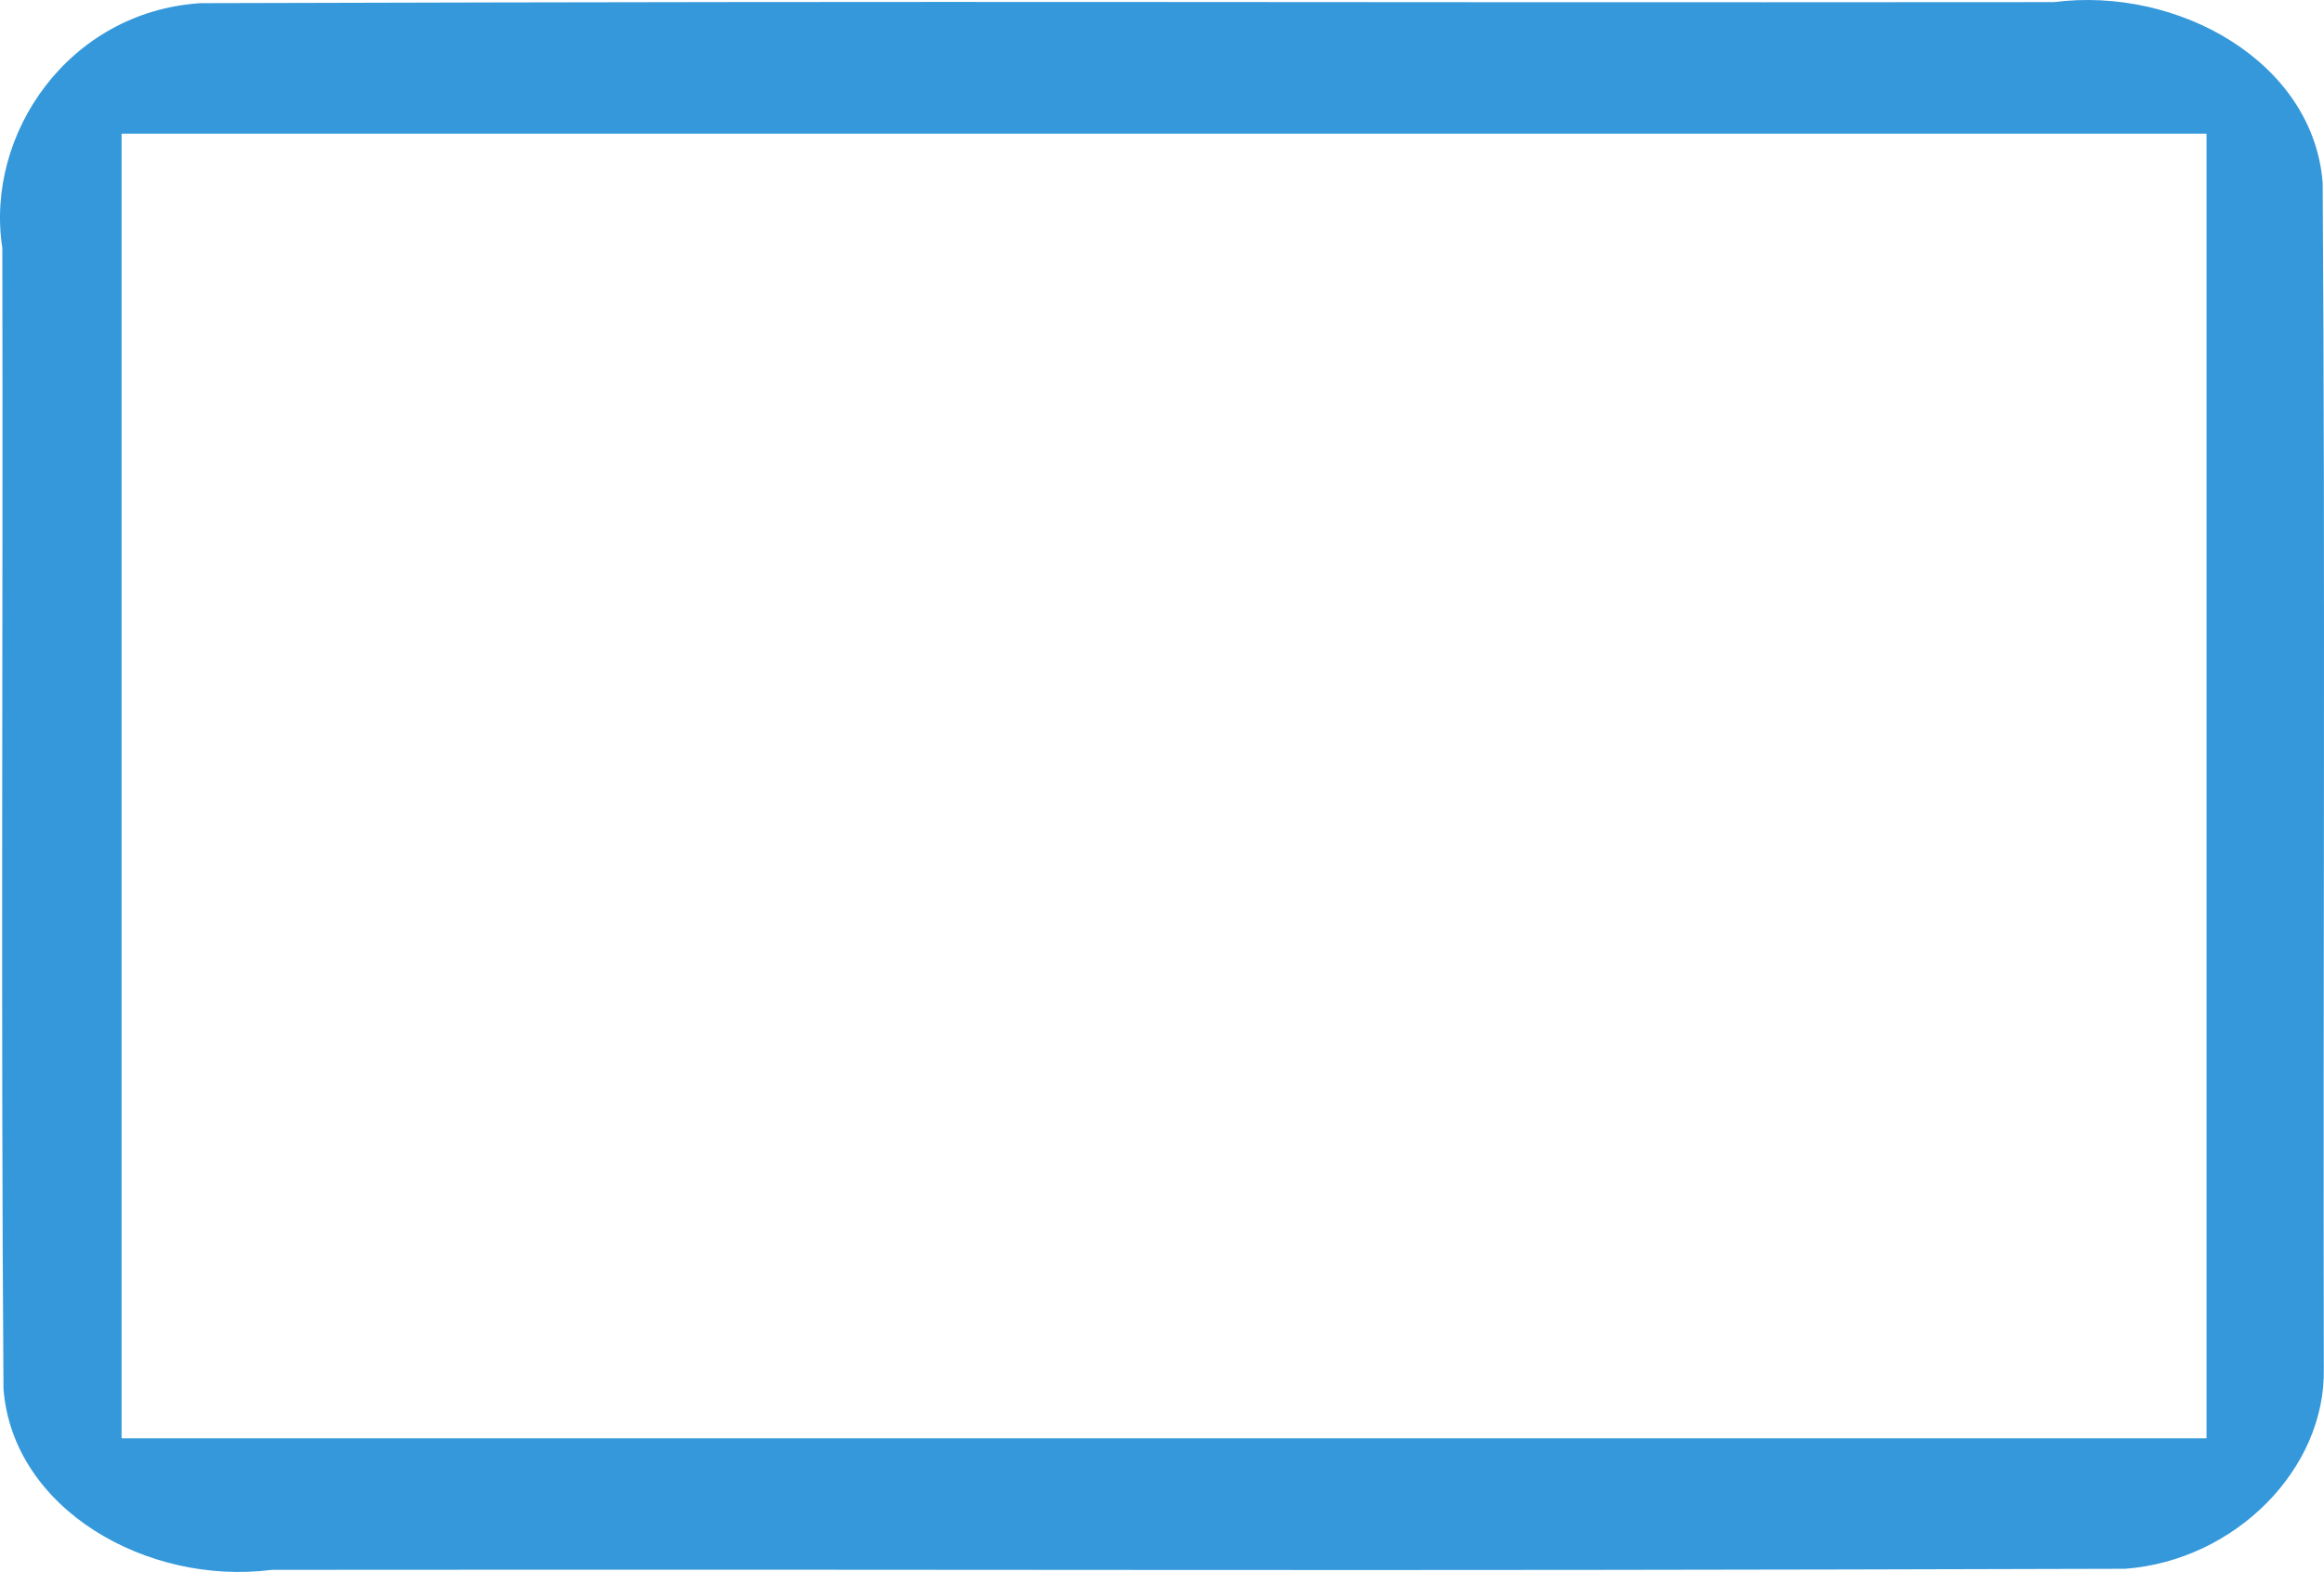
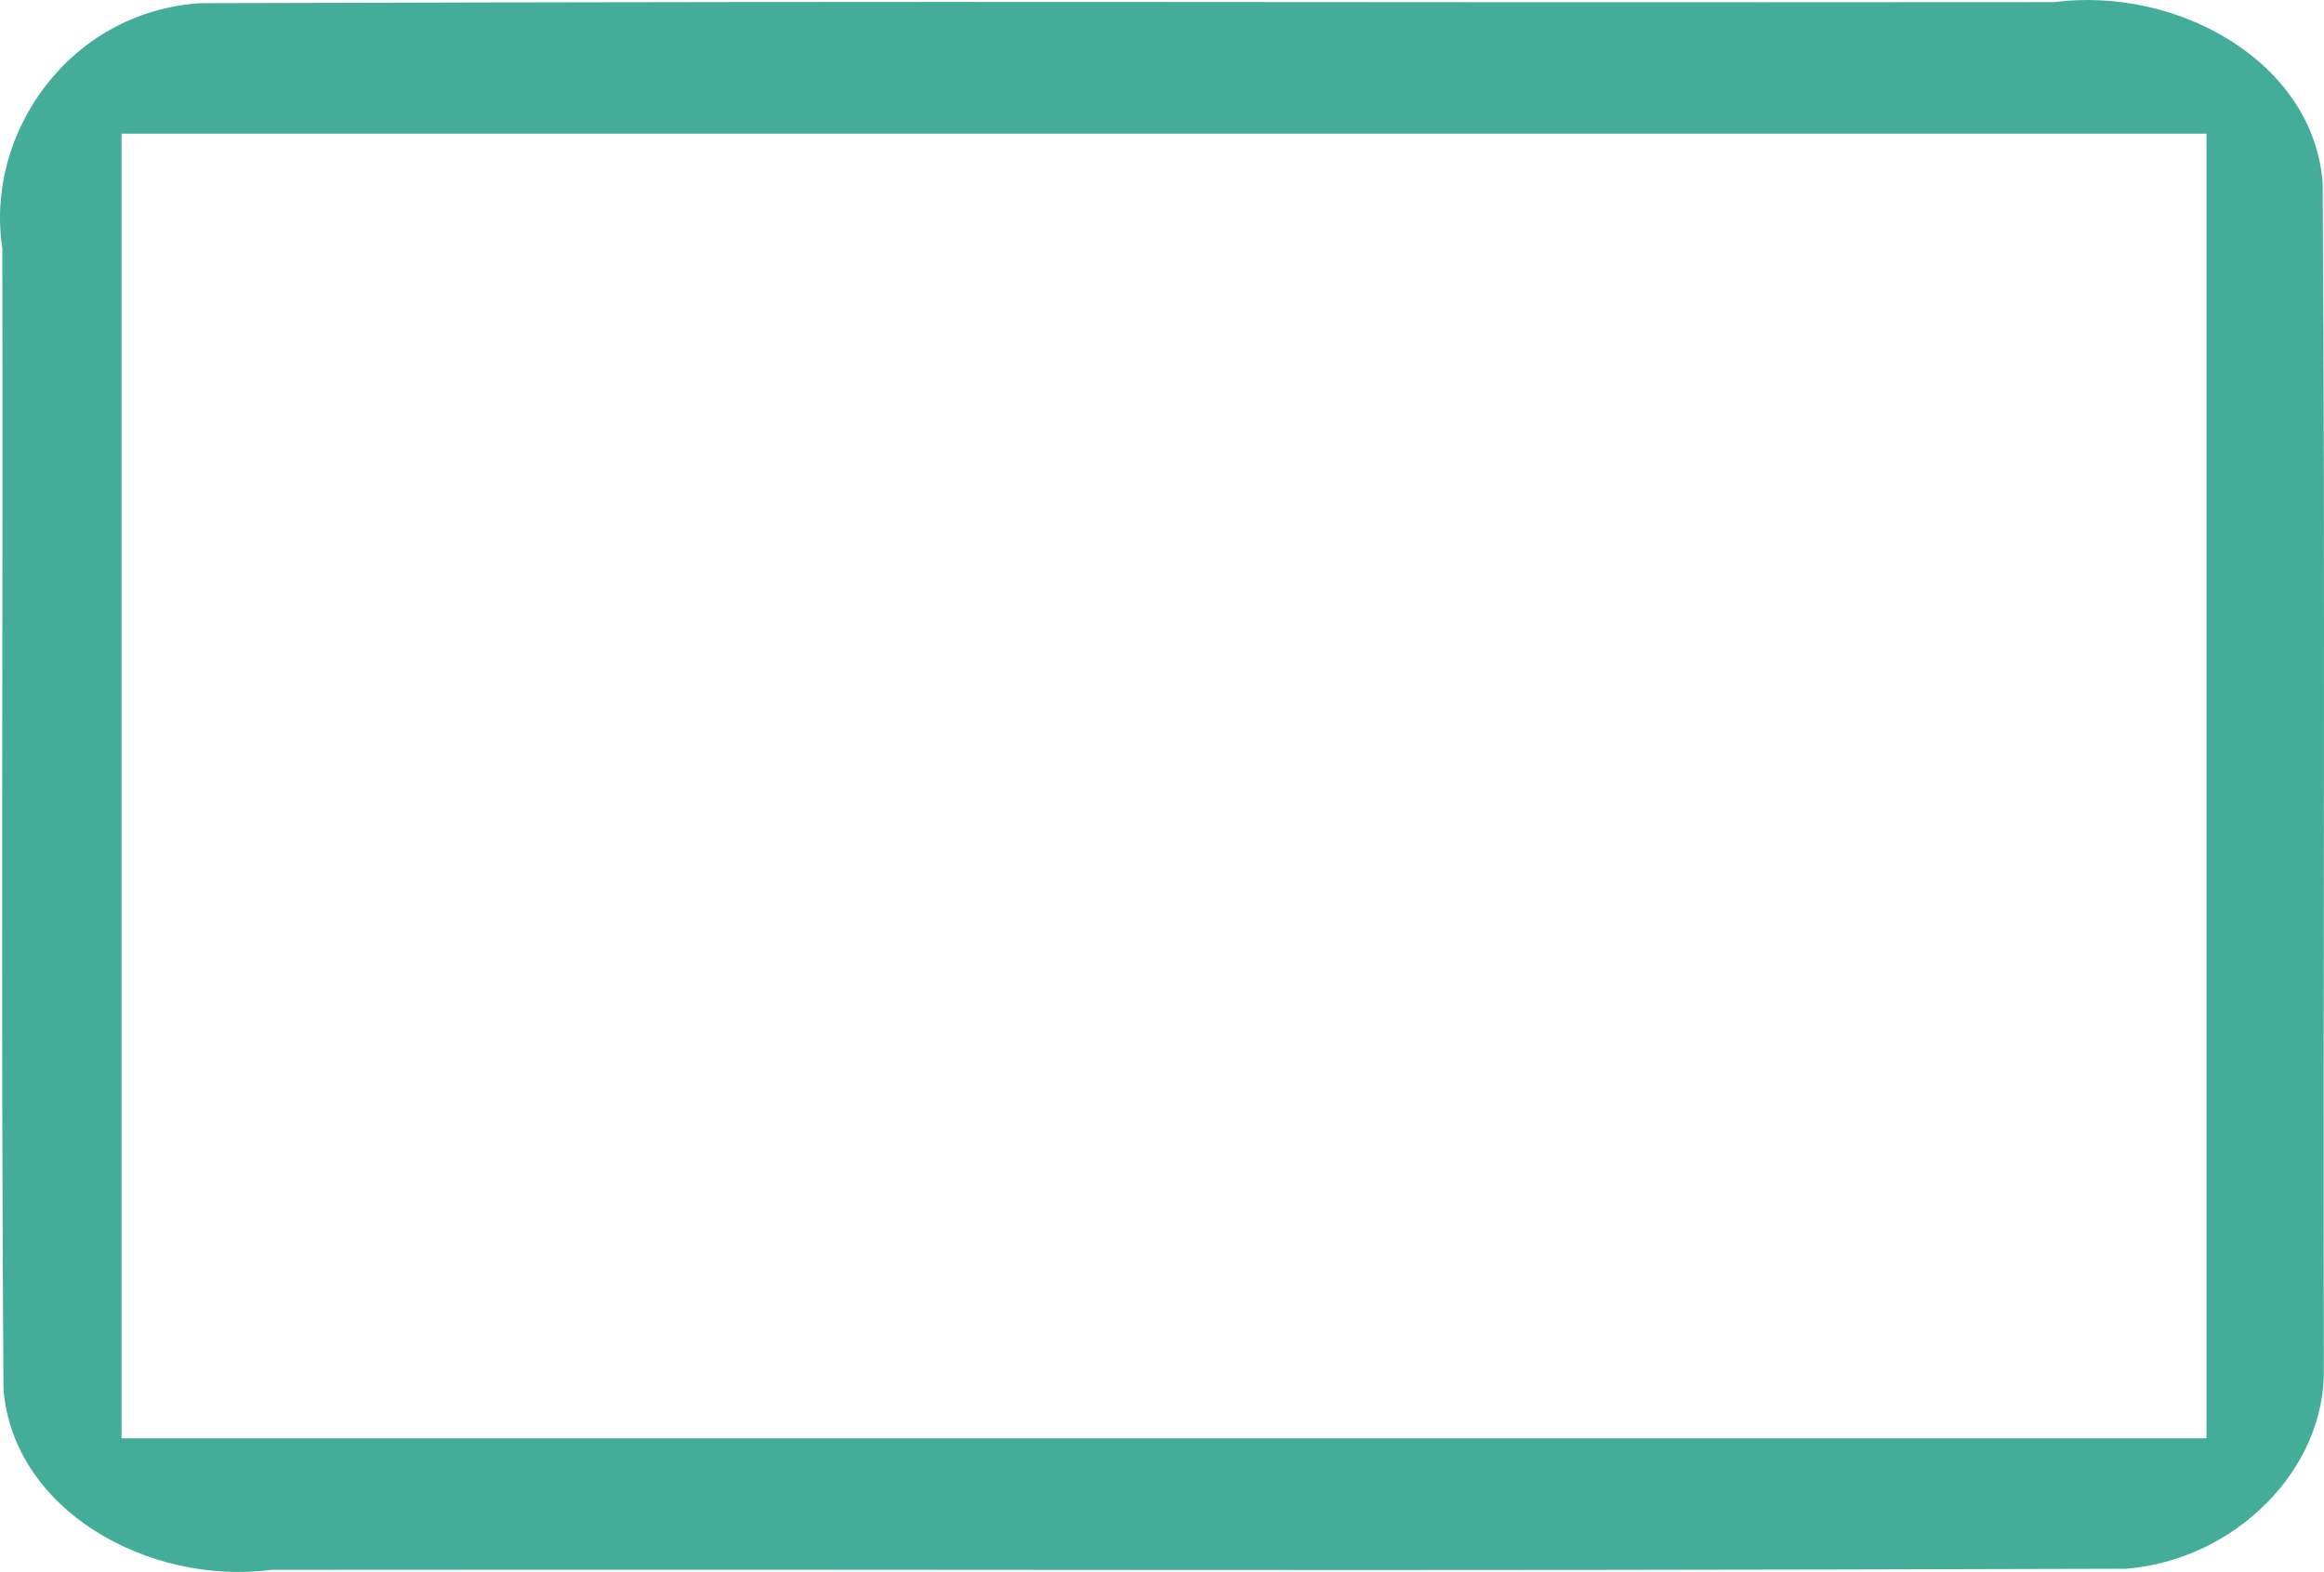
<svg xmlns="http://www.w3.org/2000/svg" version="1.1" id="Capa_1" x="0px" y="0px" width="983.172" height="665" viewBox="0 0 983.172 665" xml:space="preserve">
  <defs id="defs7" />
-   <path d="M 983.091,578.835 C 982.769,411.683 983.734,244.502 982.608,77.368 978.679,26.283 921.56,-5.881 868.922,0.899 507.16,1.191 446.596,0.314 84.855,1.338 28.937,4.91 -6.467,56.898 0.988,104.932 1.308,265.8 0.345,426.697 1.471,587.546 5.418,638.565 62.386,670.896 115.035,664.101 c 361.771,-0.296 422.345,0.595 784.095,-0.447 46.459,-3.554 84.881,-42.225 83.961,-84.819 z m -931.655,29.625 c 0,-178.465 0,-373.455 0,-551.92 294.01,0 588.02,0 882.03,0 0,178.465 0,373.455 0,551.92 -294.01,0 -588.02,0 -882.03,0 z" id="path3" style="fill:#3498db;fill-opacity:1" />
+   <path d="M 983.091,578.835 C 982.769,411.683 983.734,244.502 982.608,77.368 978.679,26.283 921.56,-5.881 868.922,0.899 507.16,1.191 446.596,0.314 84.855,1.338 28.937,4.91 -6.467,56.898 0.988,104.932 1.308,265.8 0.345,426.697 1.471,587.546 5.418,638.565 62.386,670.896 115.035,664.101 c 361.771,-0.296 422.345,0.595 784.095,-0.447 46.459,-3.554 84.881,-42.225 83.961,-84.819 z m -931.655,29.625 c 0,-178.465 0,-373.455 0,-551.92 294.01,0 588.02,0 882.03,0 0,178.465 0,373.455 0,551.92 -294.01,0 -588.02,0 -882.03,0 z" id="path3" style="fill:#44ad99;fill-opacity:1" />
</svg>
